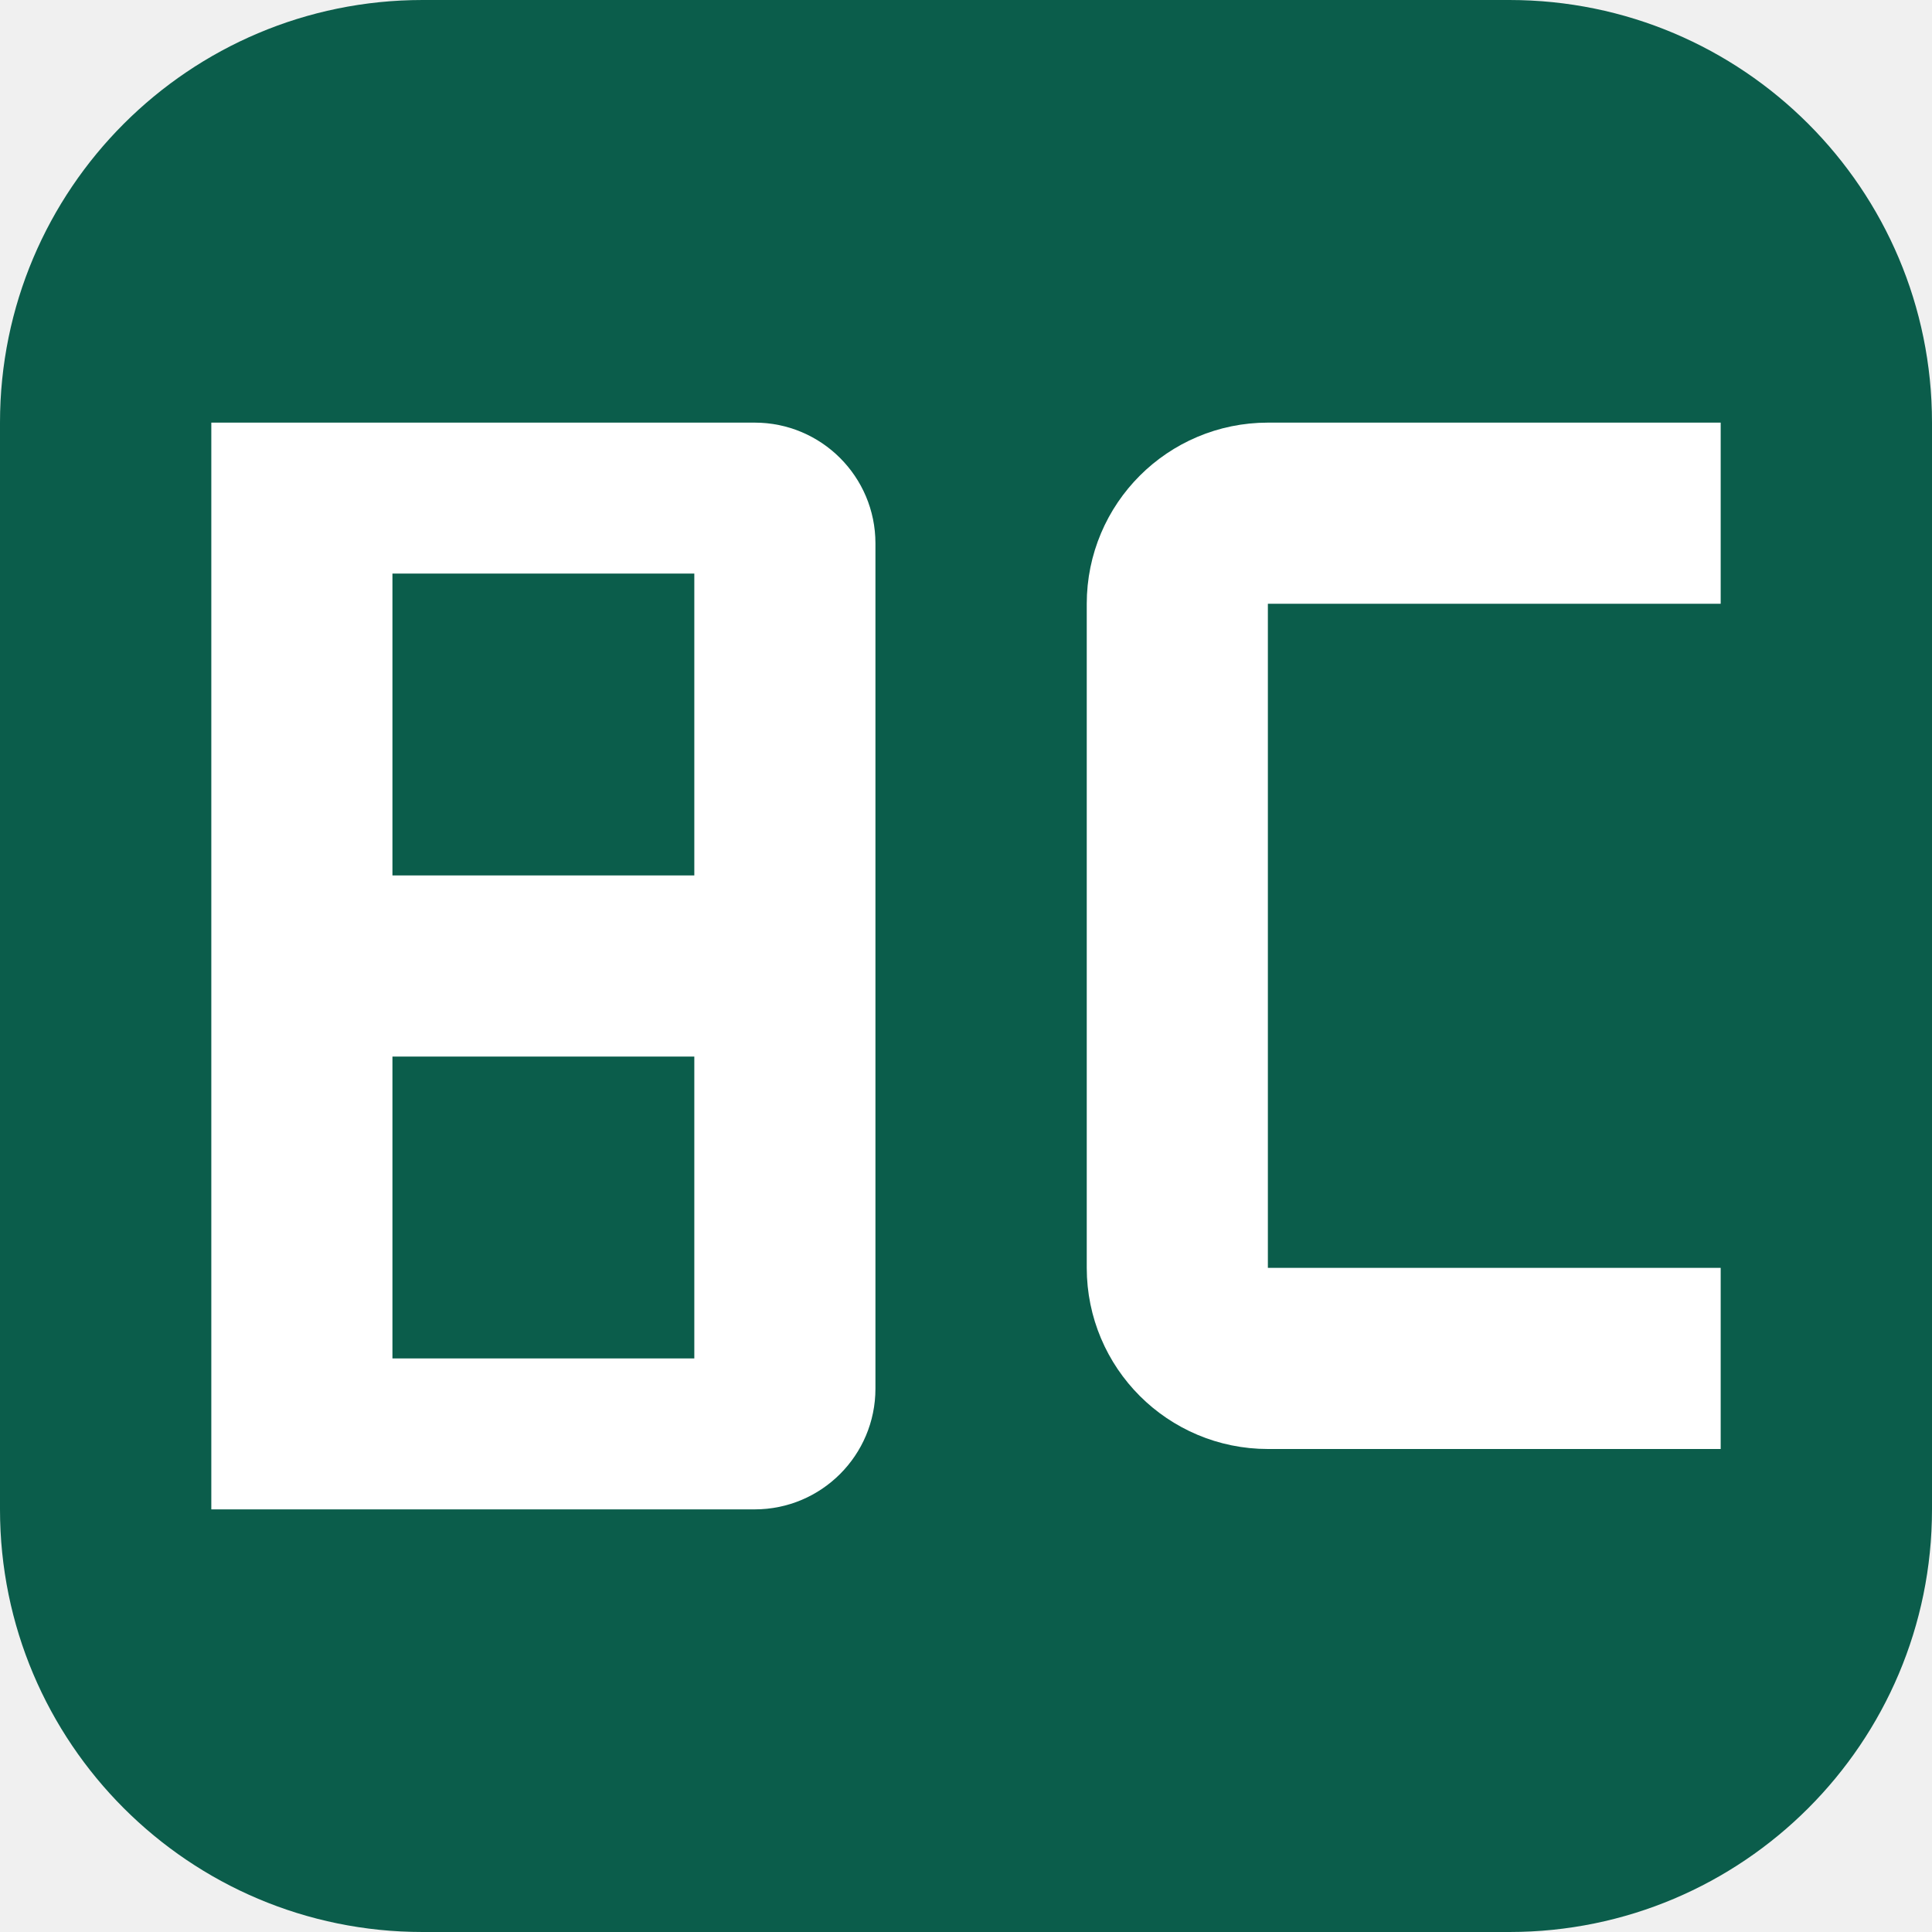
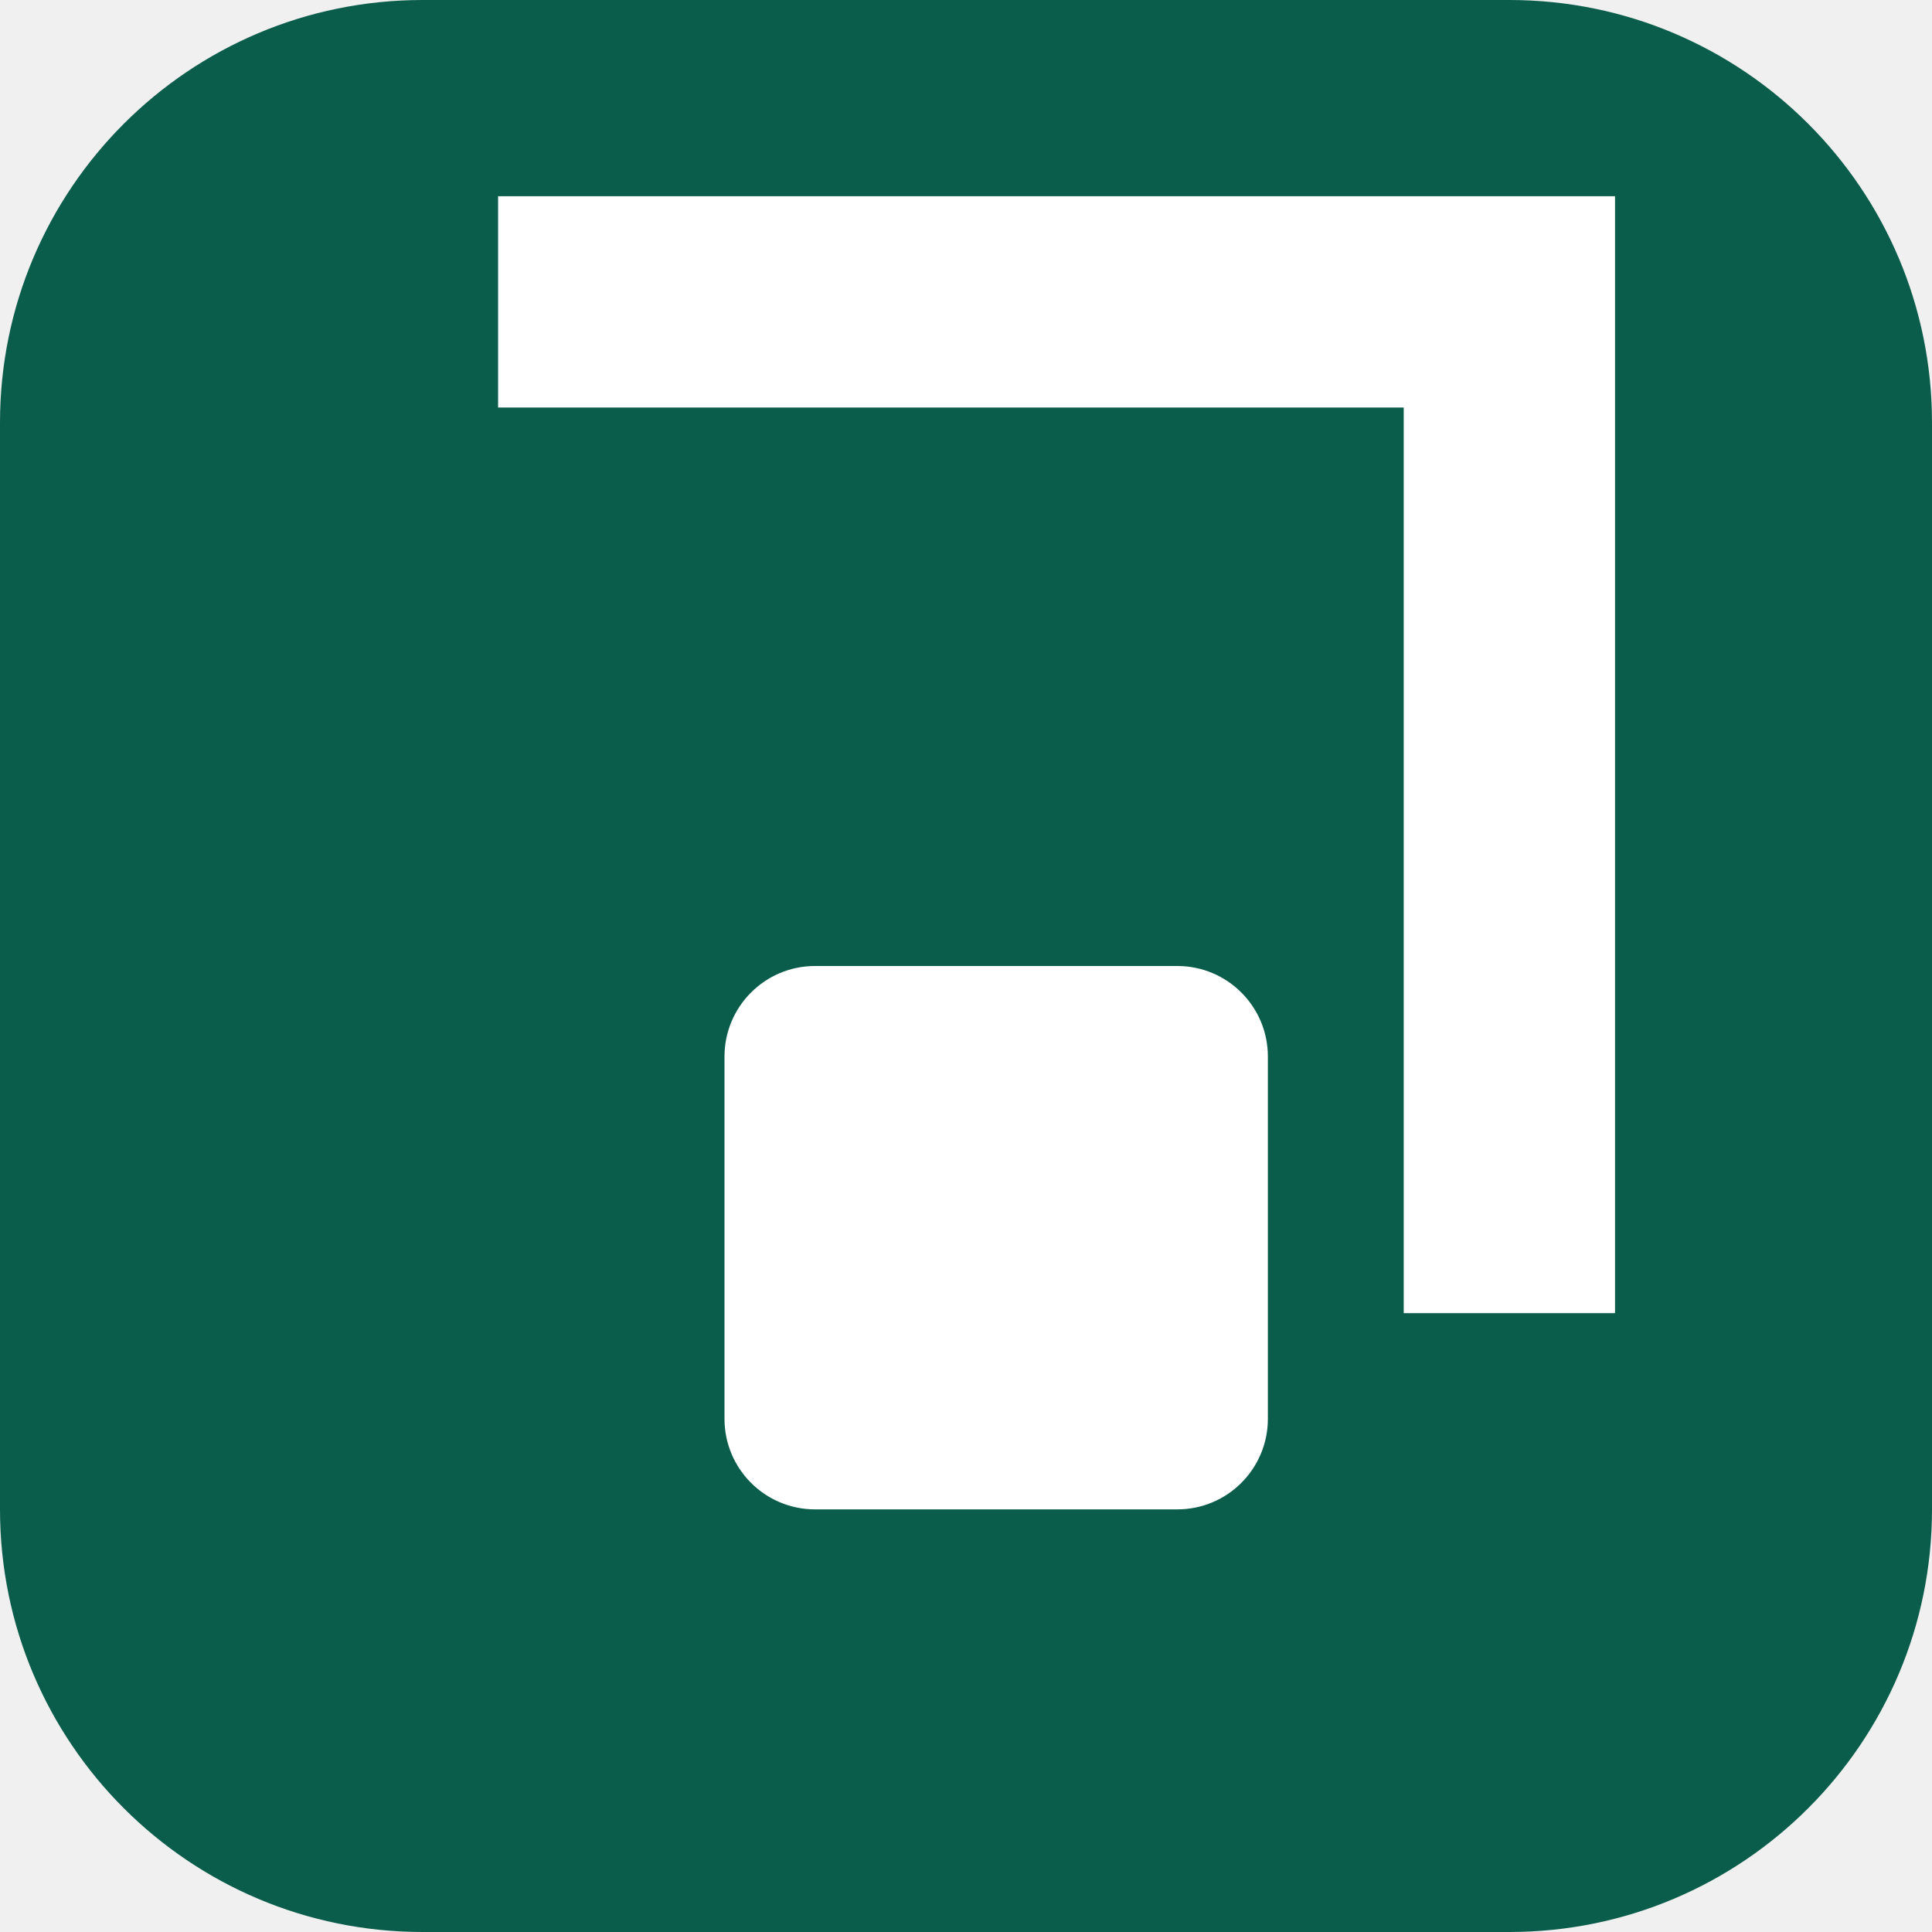
- <svg xmlns="http://www.w3.org/2000/svg" viewBox="0 0 64 64" width="64" height="64" role="img" aria-label="BloomCore Technologies monogram">
+ <svg xmlns="http://www.w3.org/2000/svg" viewBox="0 0 64 64" width="64" height="64" role="img" aria-label="BloomCore Technologies symbol">
  <rect width="64" height="64" rx="14" fill="#0B5D4B" />
-   <path fill-rule="evenodd" fill="#FFFFFF" d="M7 14h18a4 4 0 0 1 4 4v28a4 4 0 0 1-4 4H7zM13 19h10v10H13zM13 35h10v10H13z" />
-   <path d="M57 17H42a3 3 0 0 0-3 3v22a3 3 0 0 0 3 3h15" fill="none" stroke="#FFFFFF" stroke-width="6" />
+   <path d="M20 10h30v30" fill="none" stroke="#FFFFFF" stroke-width="7" stroke-linecap="square" />
+   <rect x="24" y="32" width="18" height="18" rx="3" fill="#FFFFFF" />
</svg>
